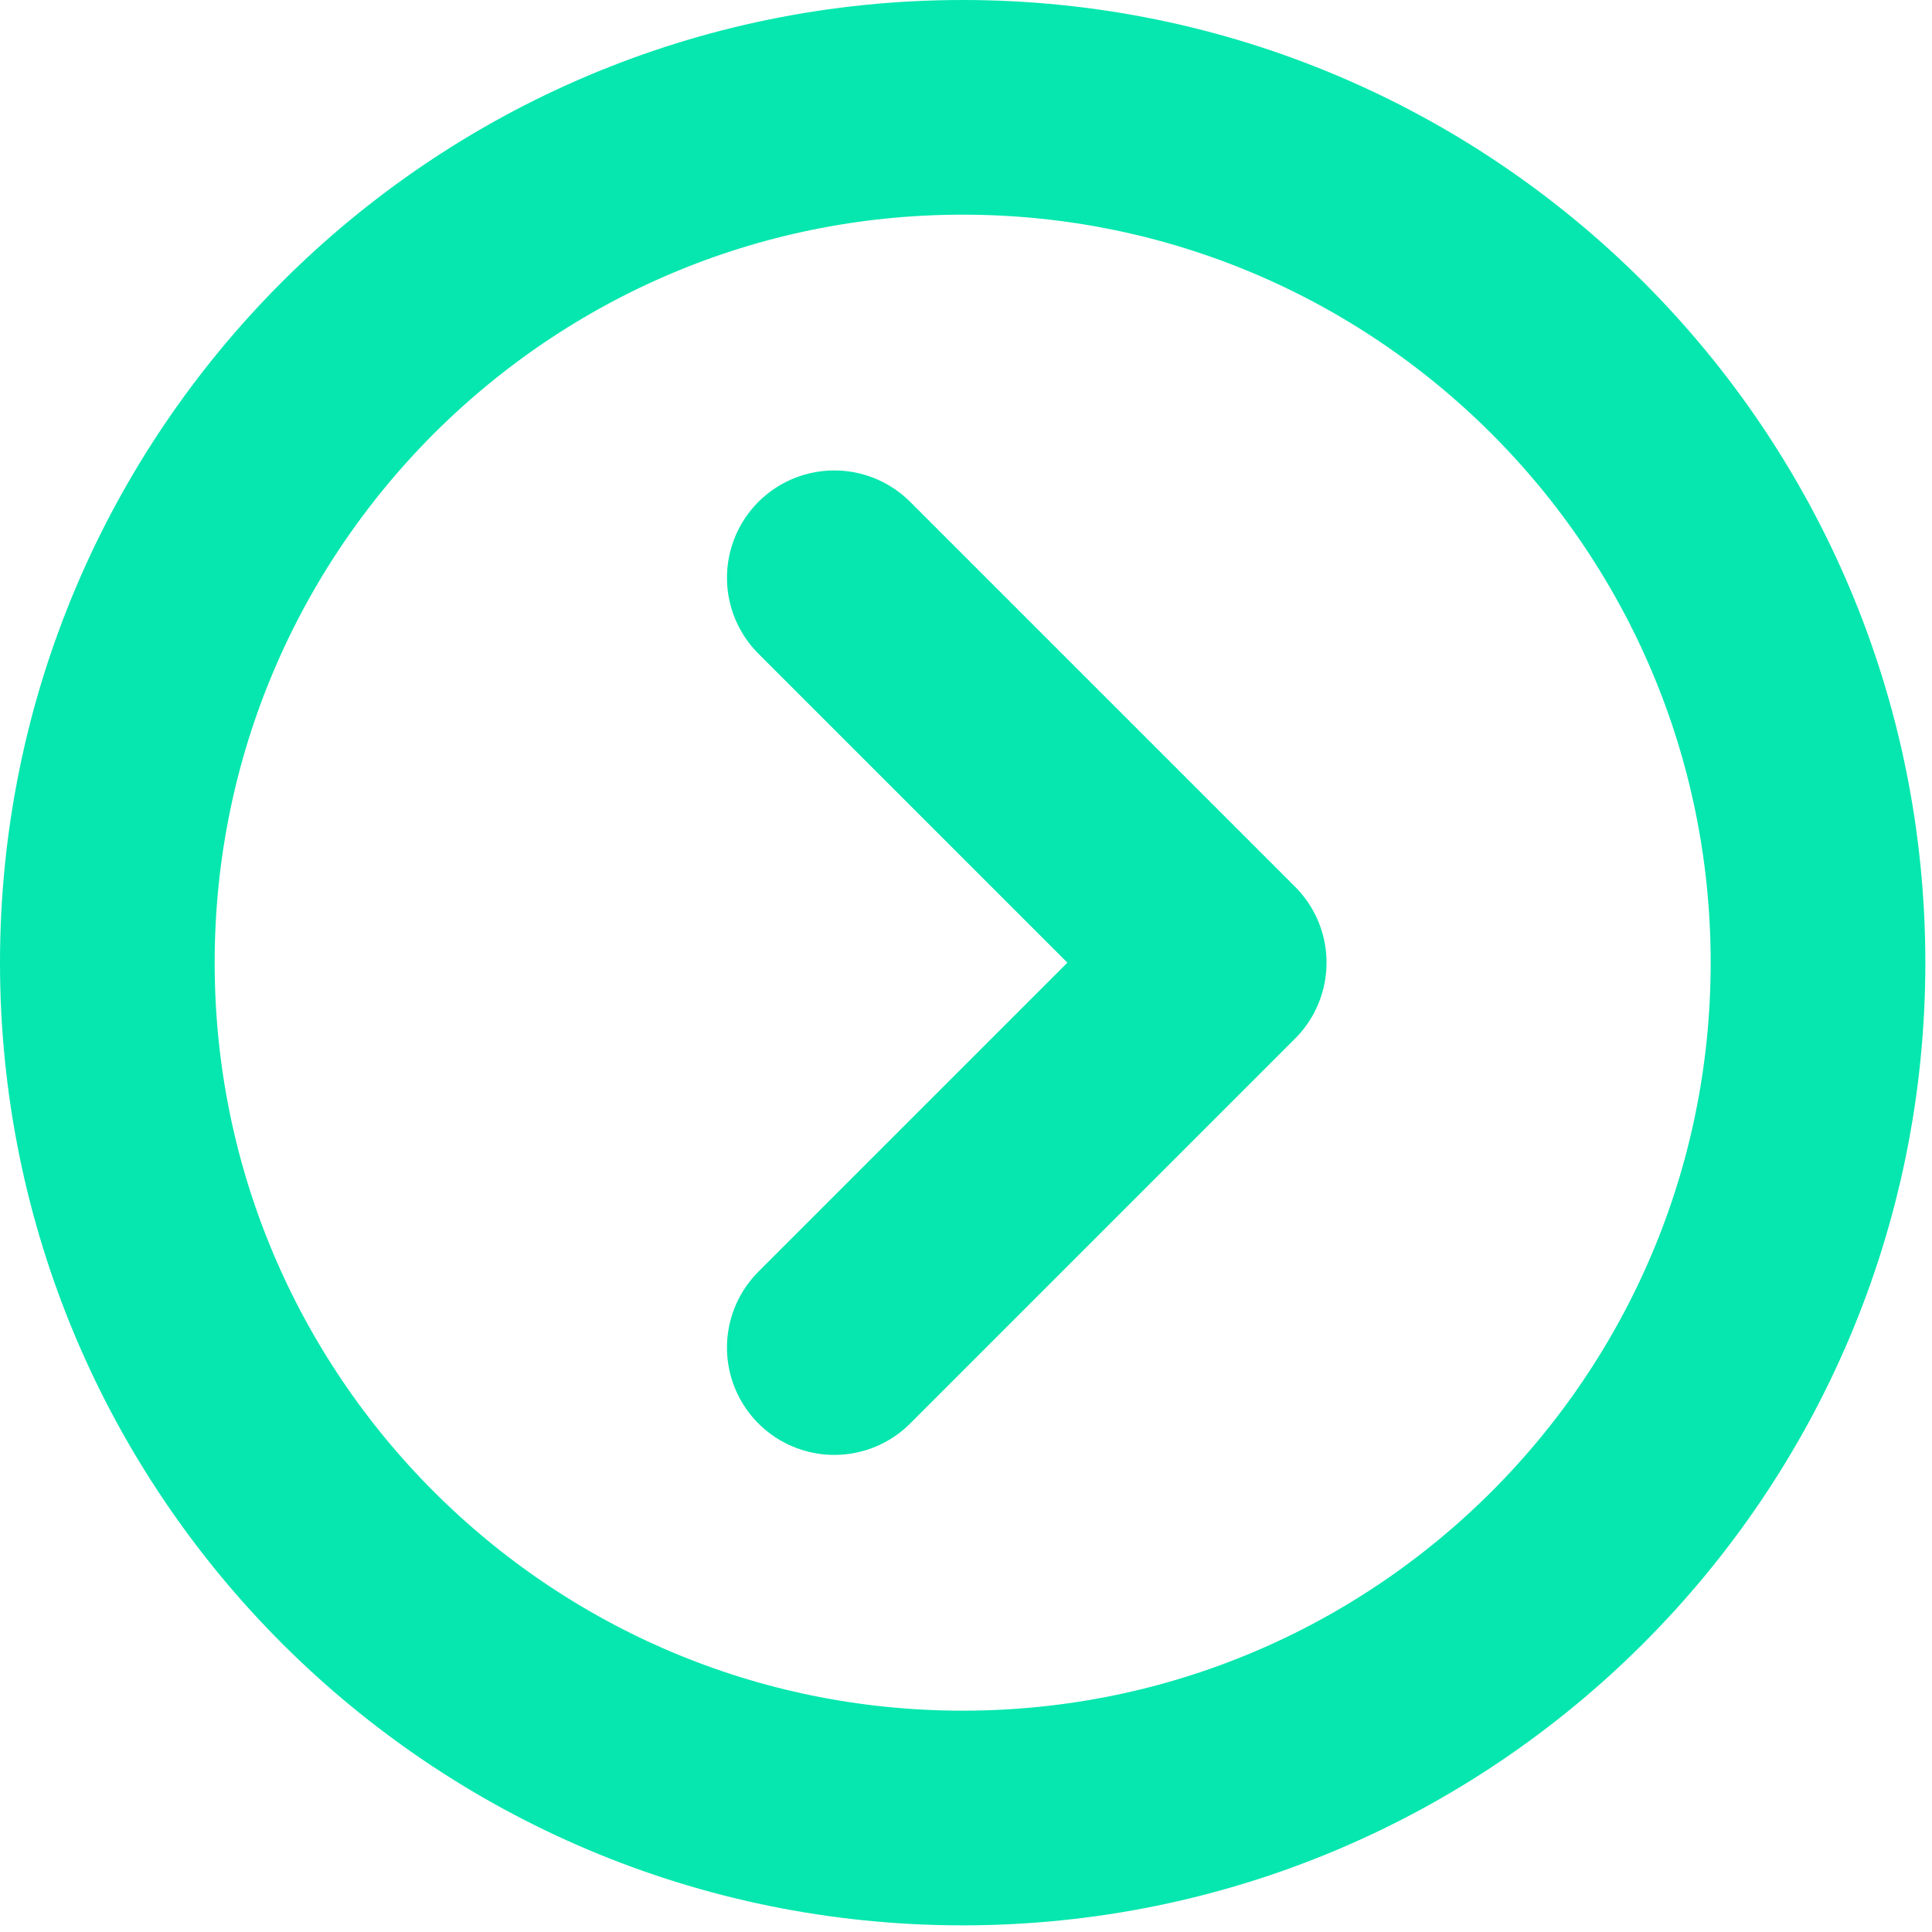
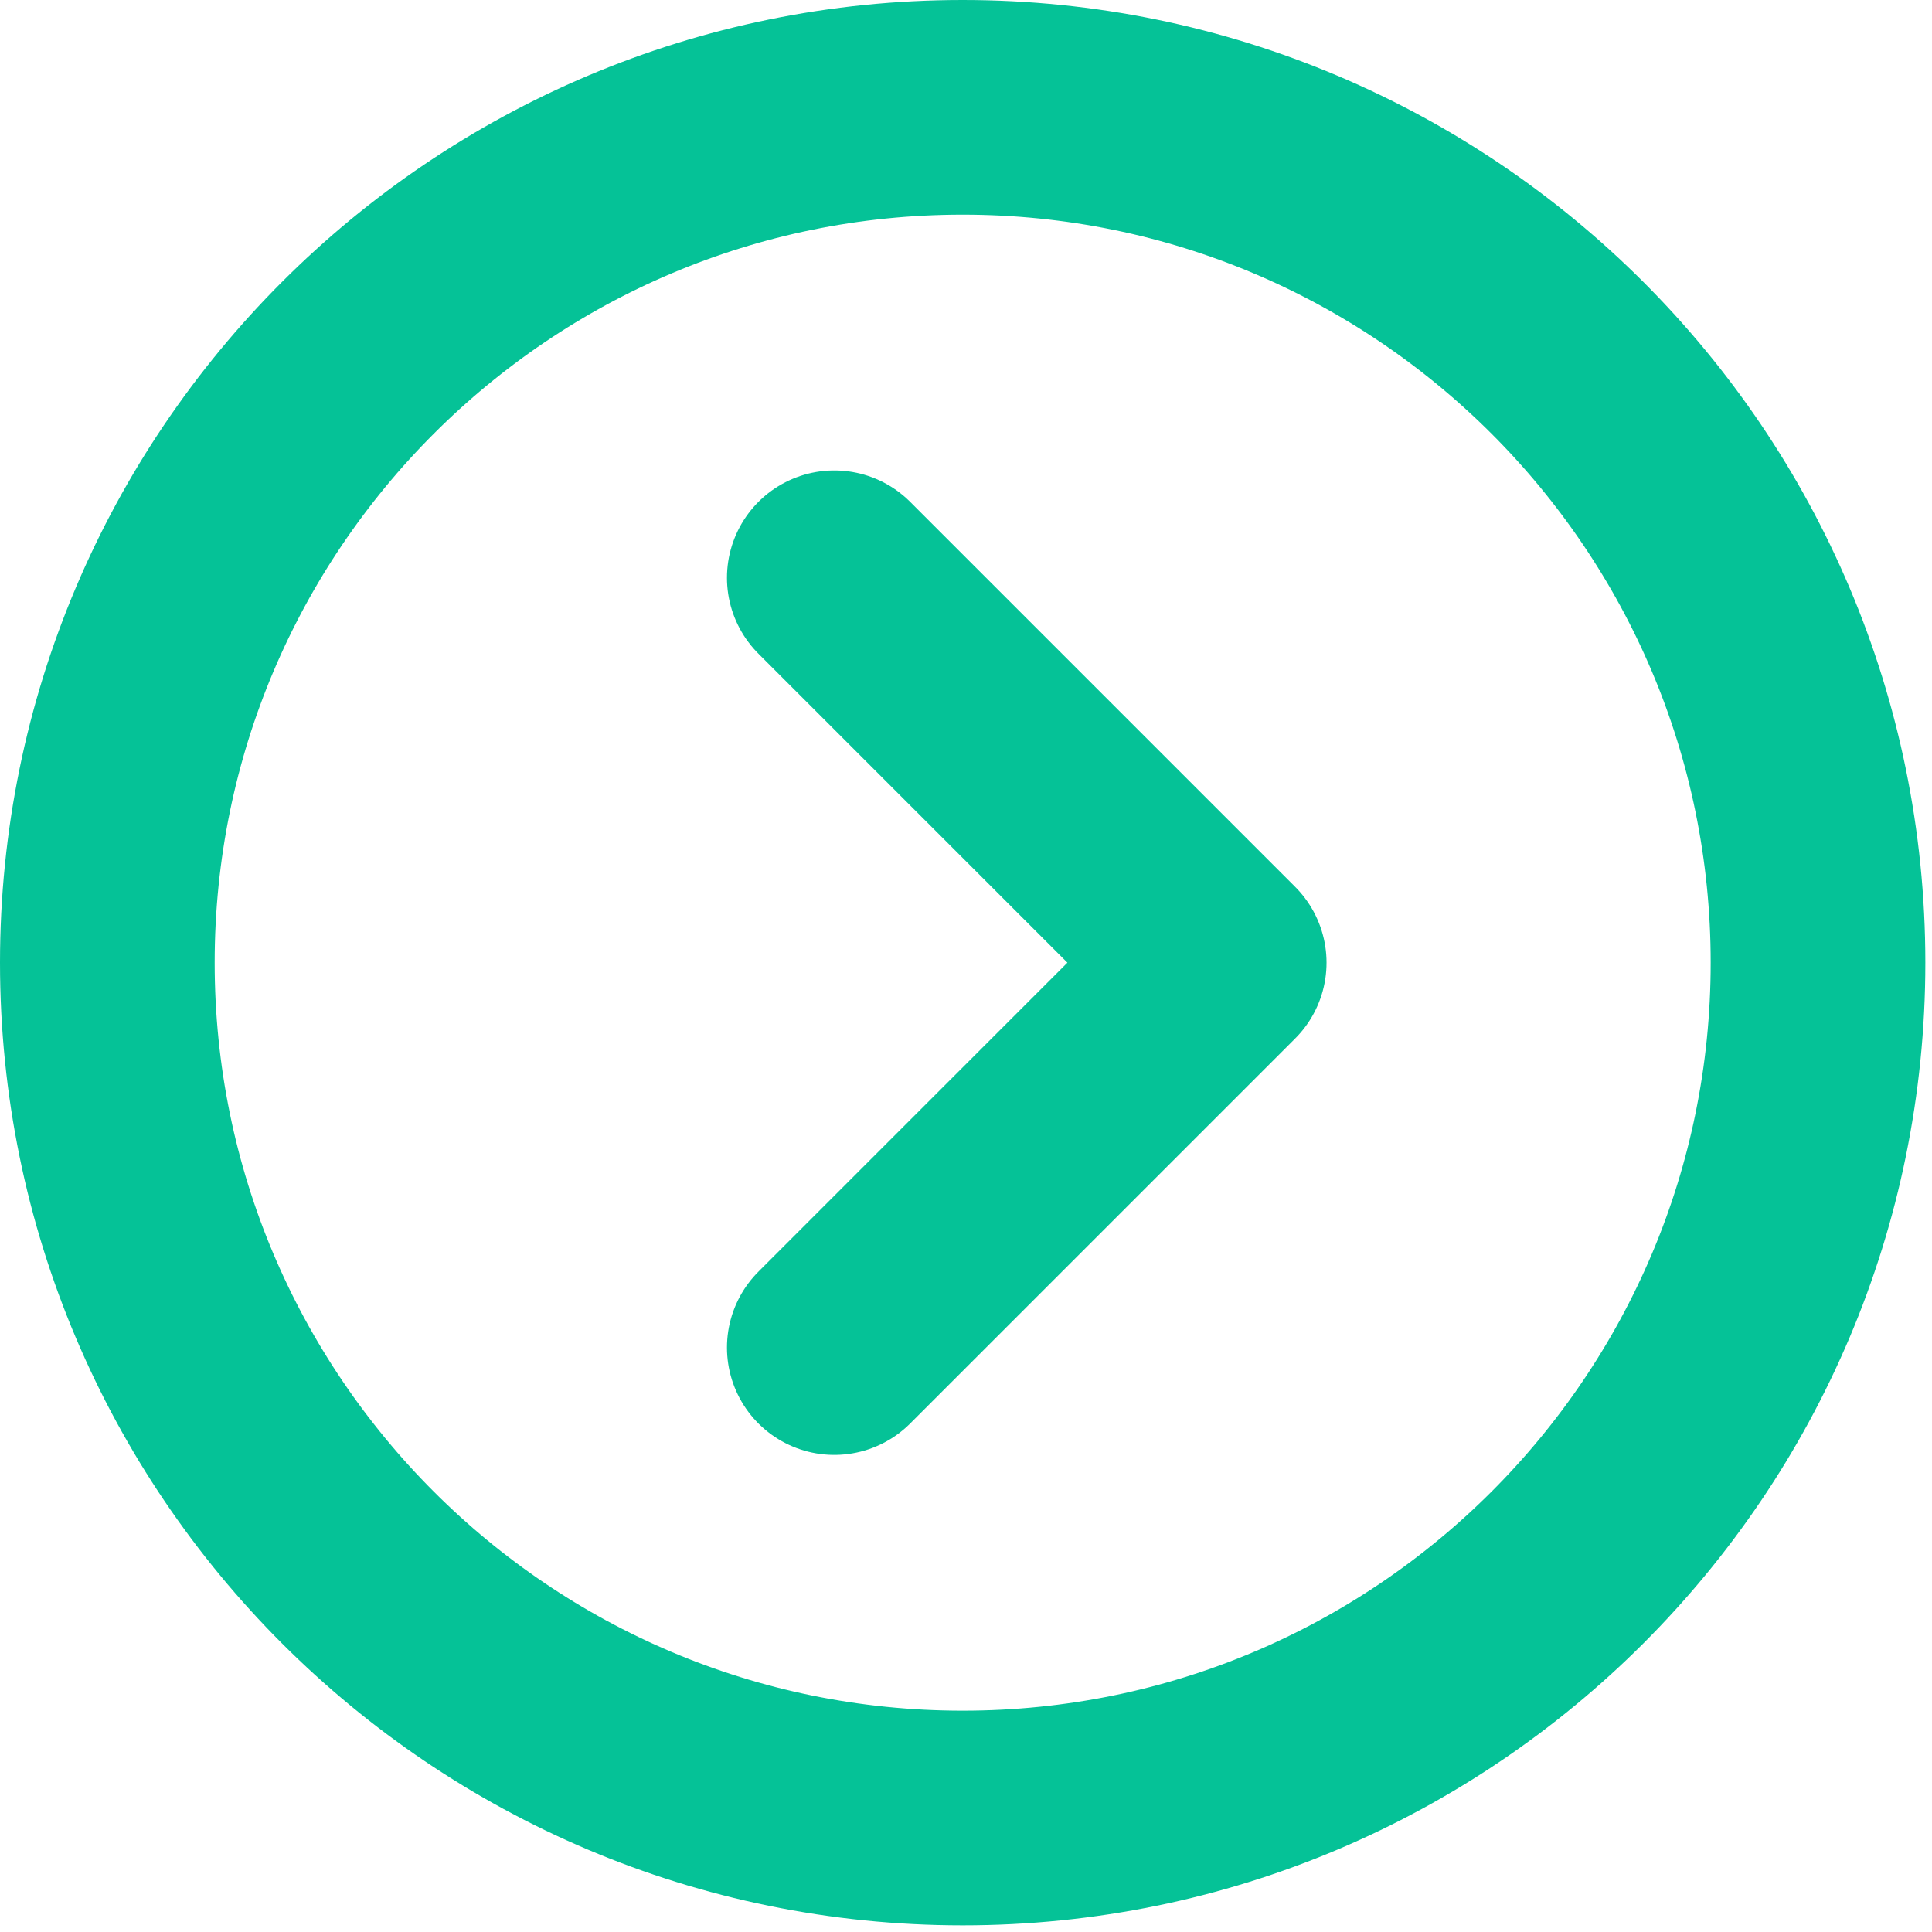
<svg xmlns="http://www.w3.org/2000/svg" width="18" height="18" viewBox="0 0 18 18" fill="none">
-   <path d="M8.969 16.938C13.37 16.938 16.938 13.37 16.938 8.969C16.938 4.568 13.37 1 8.969 1C4.568 1 1 4.568 1 8.969C1 13.37 4.568 16.938 8.969 16.938Z" stroke="#05E7AE" stroke-width="2" stroke-linejoin="round" />
-   <path d="M7.773 12.555L11.359 8.969L7.773 5.383" stroke="#05E7AE" stroke-width="2" stroke-linecap="round" stroke-linejoin="round" />
+   <path d="M8.969 16.938C13.37 16.938 16.938 13.37 16.938 8.969C16.938 4.568 13.37 1 8.969 1C4.568 1 1 4.568 1 8.969C1 13.37 4.568 16.938 8.969 16.938Z" stroke="#05c297" stroke-width="2" stroke-linejoin="round" />
+   <path d="M7.773 12.555L11.359 8.969L7.773 5.383" stroke="#05c297" stroke-width="2" stroke-linecap="round" stroke-linejoin="round" />
</svg>
